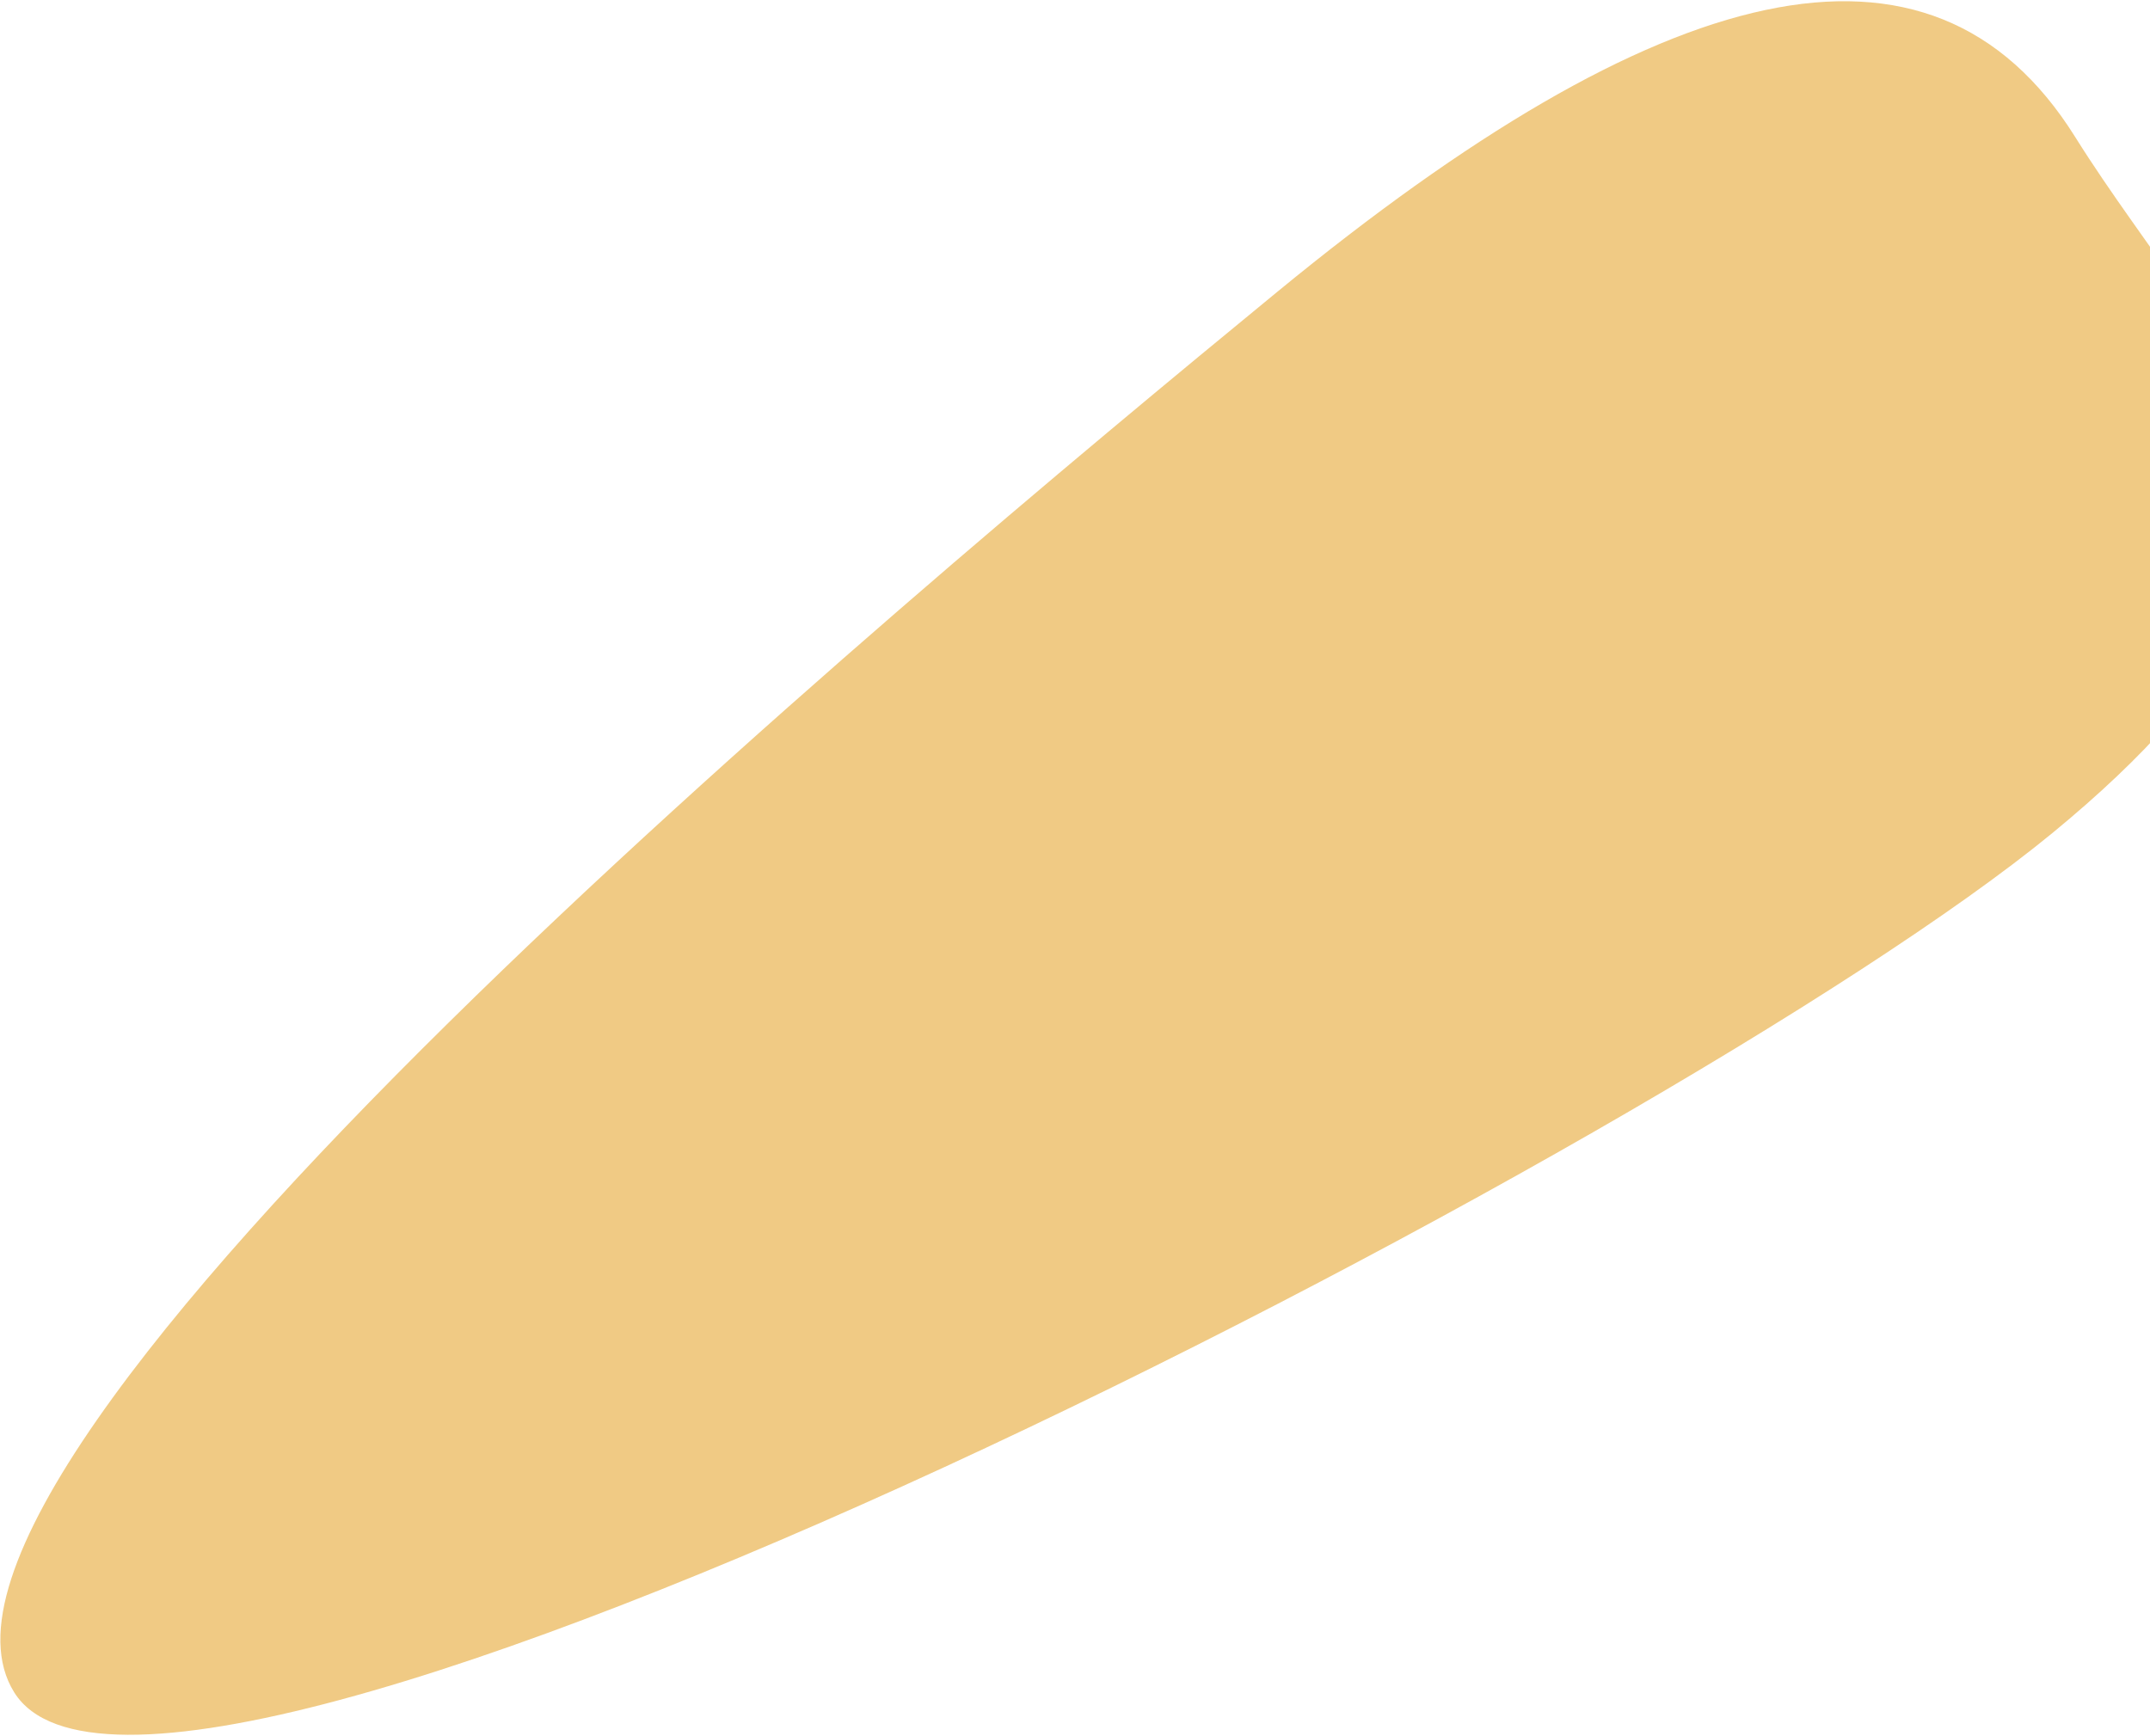
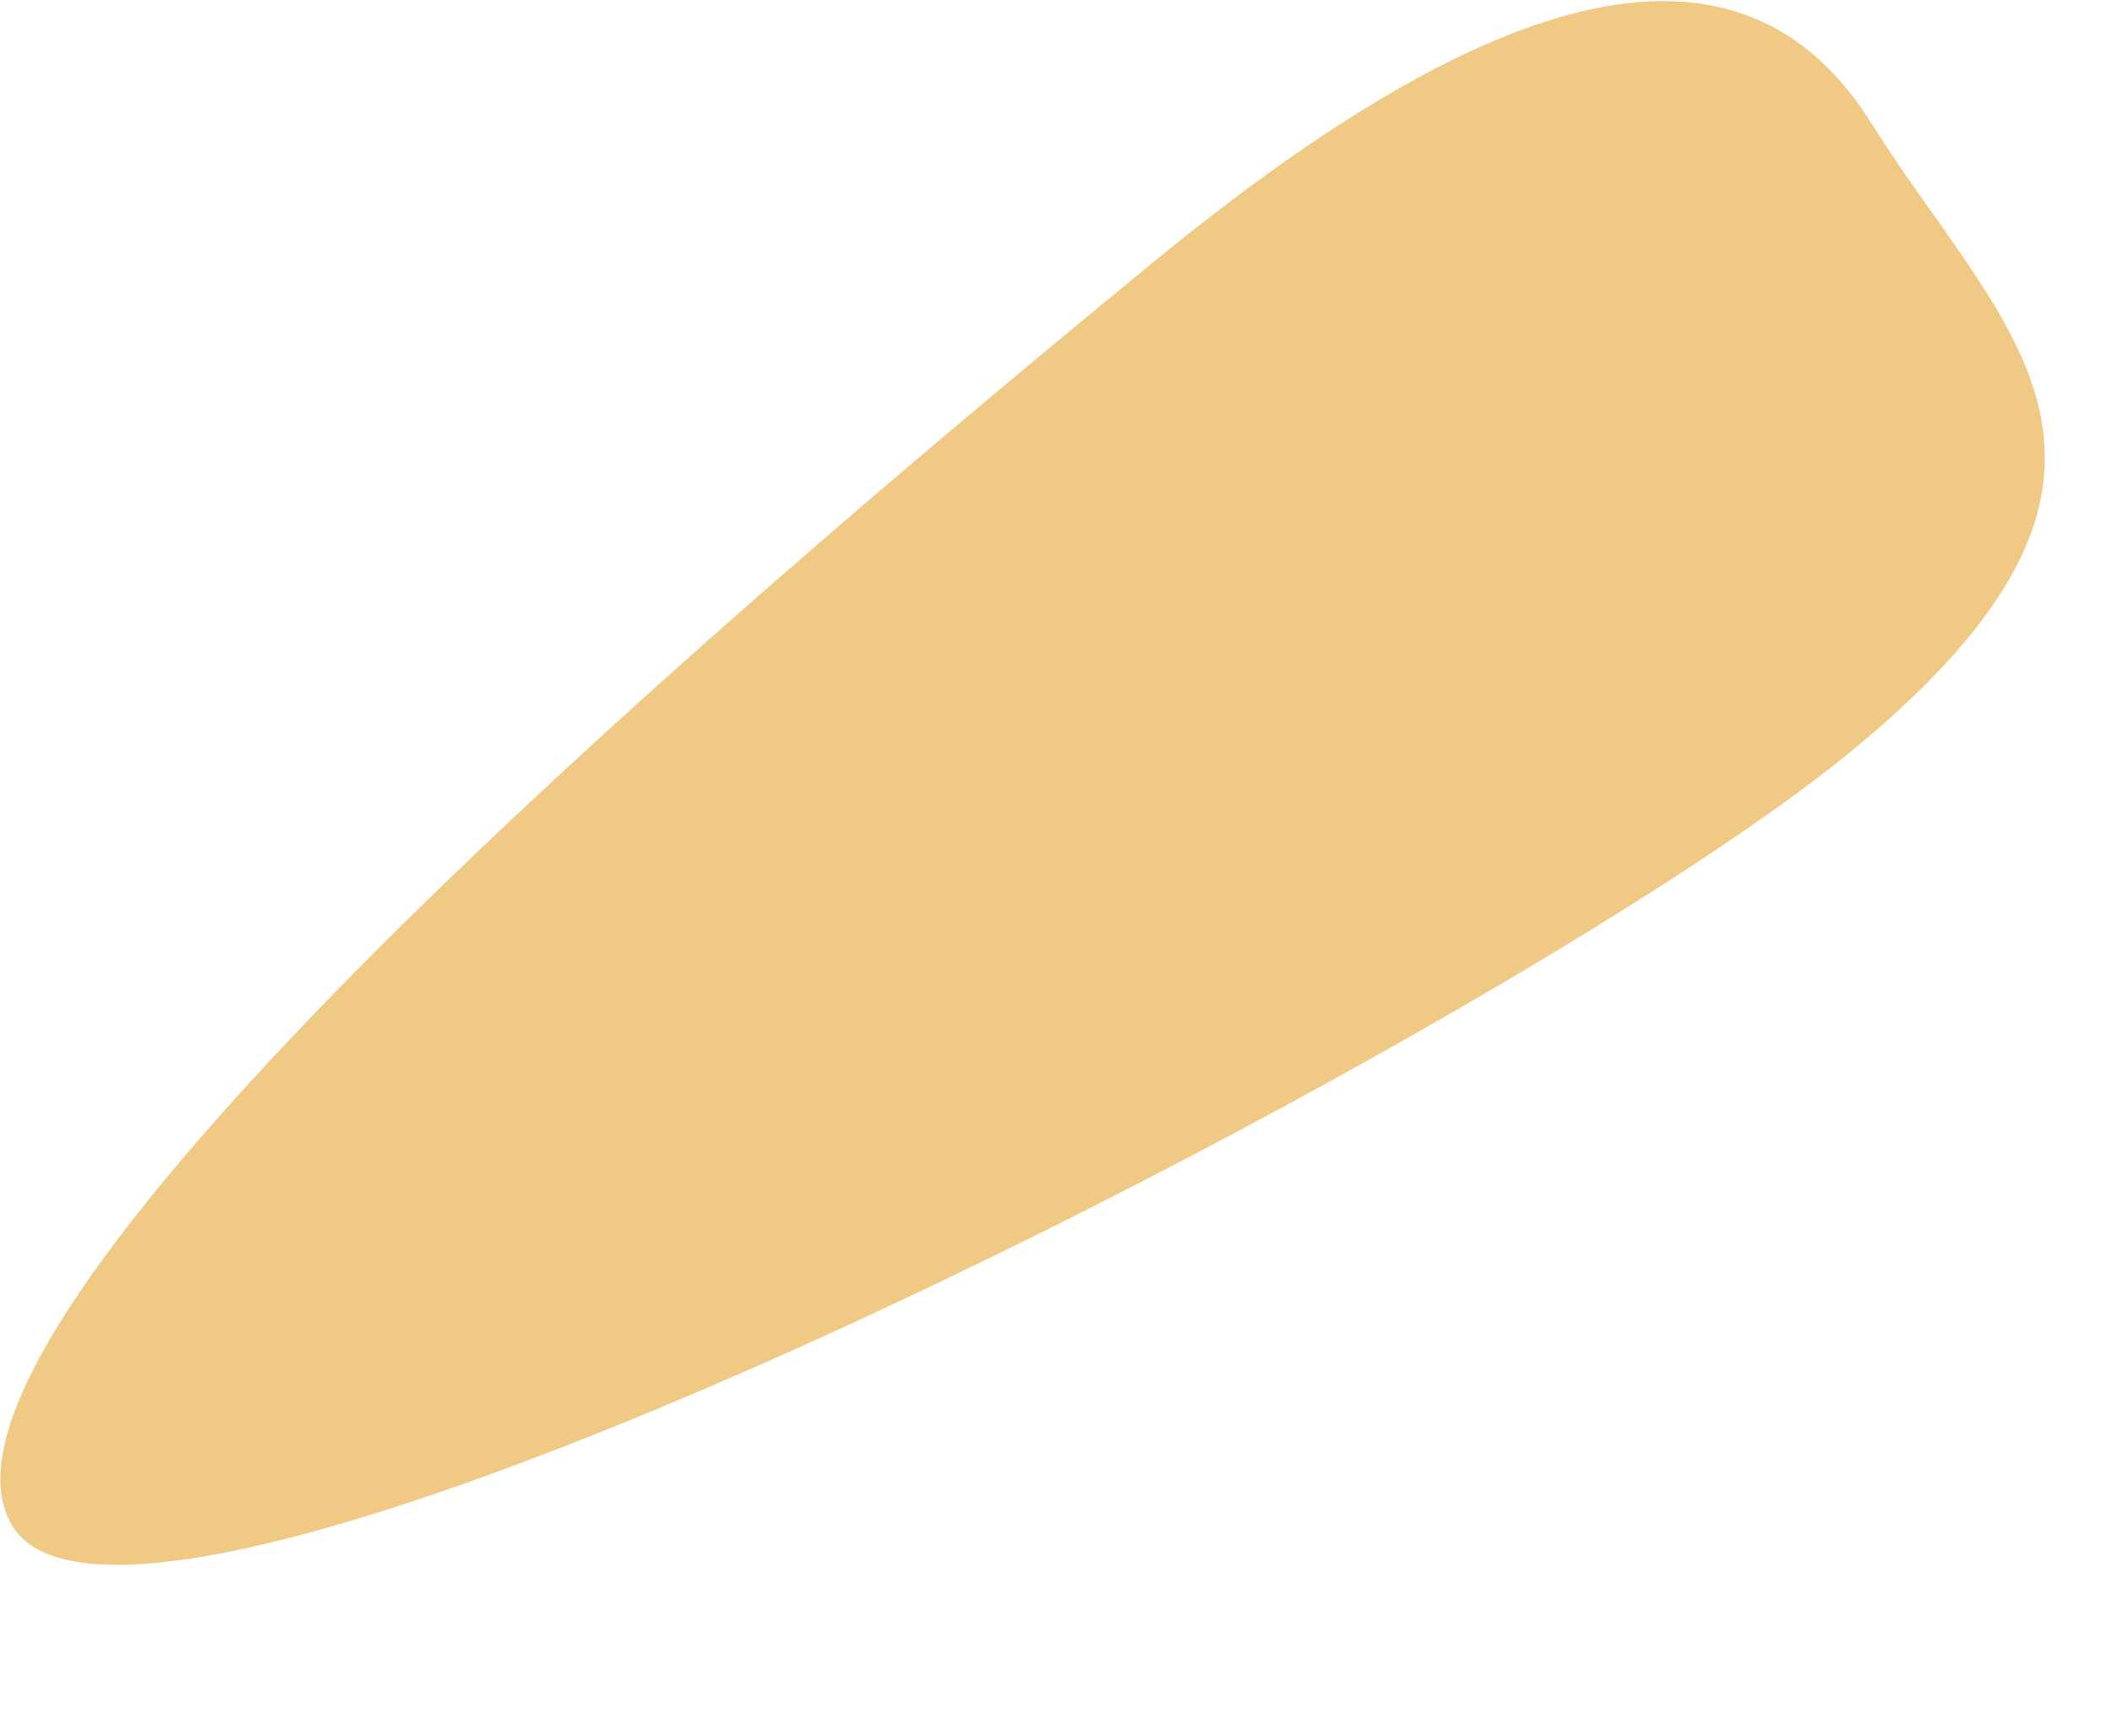
- <svg xmlns="http://www.w3.org/2000/svg" width="1469" height="1186" viewBox="0 0 1469 1186" fill="none">
+ <svg xmlns="http://www.w3.org/2000/svg" viewBox="0 0 1600 1315" fill="none">
  <path opacity="0.7" d="M1417.86 93.572C1516.77 251.708 1663.12 355.142 1402.12 569.443C1141.11 783.743 108.64 1314.7 9.728 1156.57C-89.185 998.433 612.282 413.258 873.007 199.188C1133.73 -14.881 1319.03 -64.422 1417.86 93.572Z" fill="#E9B450" />
</svg>
